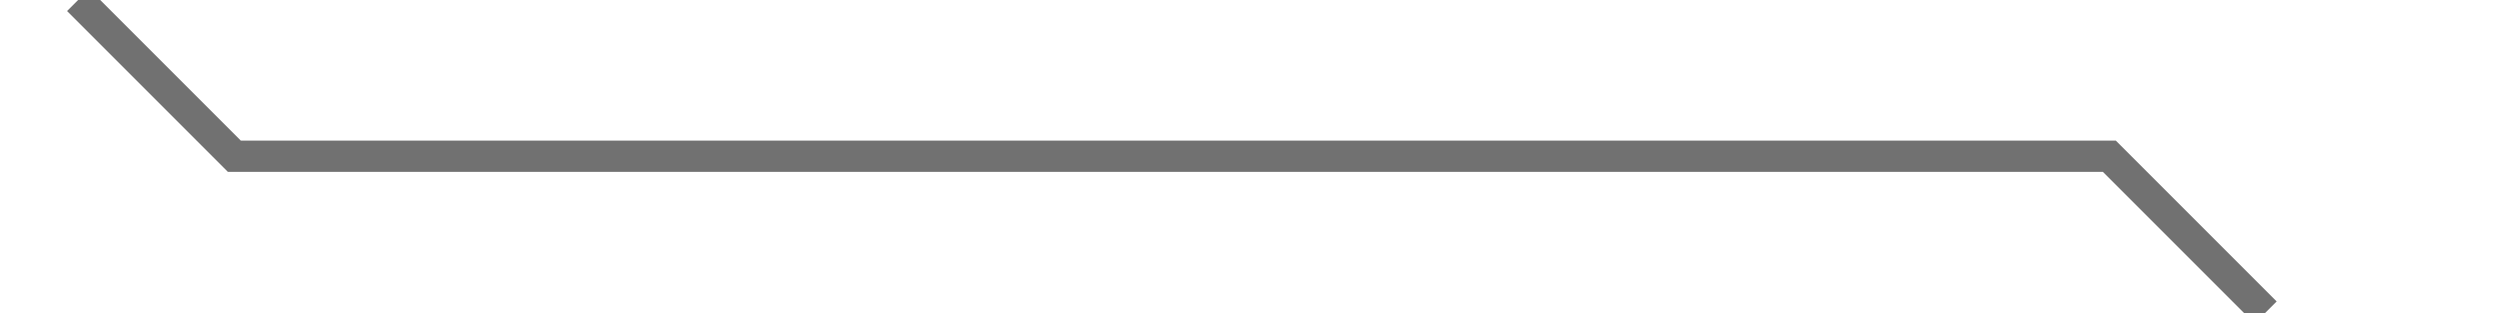
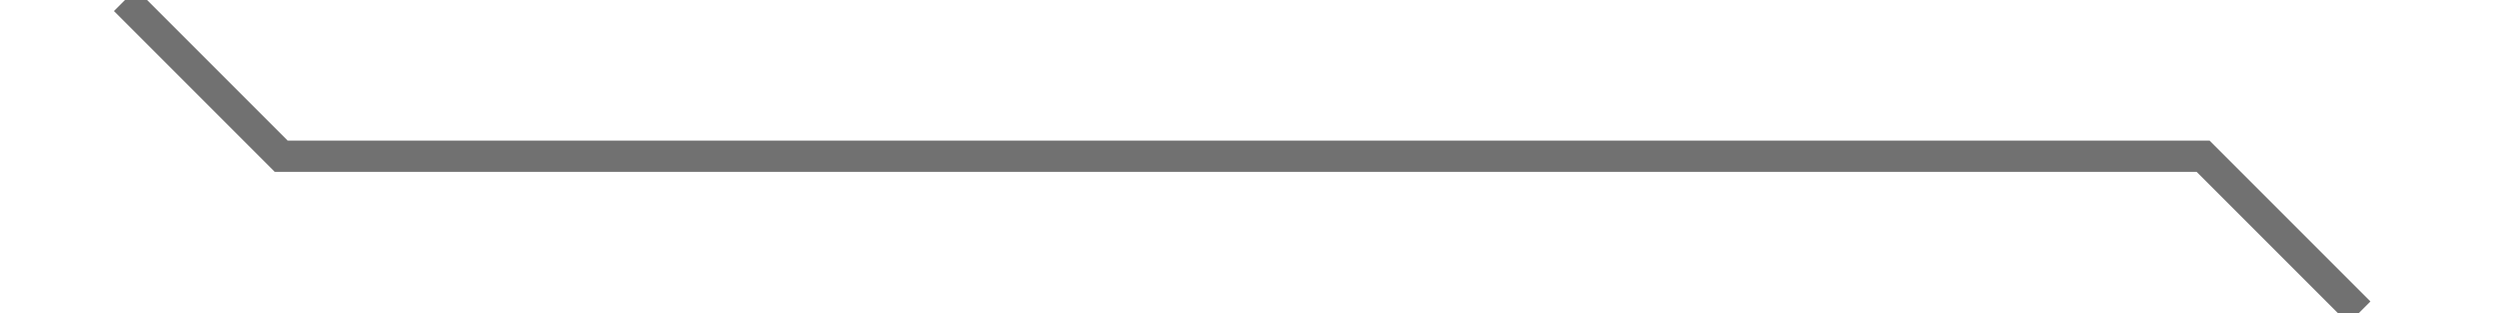
<svg xmlns="http://www.w3.org/2000/svg" style="background: #1e1e1e" width="160px" height="20px" version="1.1">
-   <polyline fill="none" stroke="#717171" stroke-width="2" points="5 0 15 10 135 10 145 20" />
+   <polyline fill="none" stroke="#717171" stroke-width="2" points="8 0 18 10 141 10 151 20" />
</svg>
